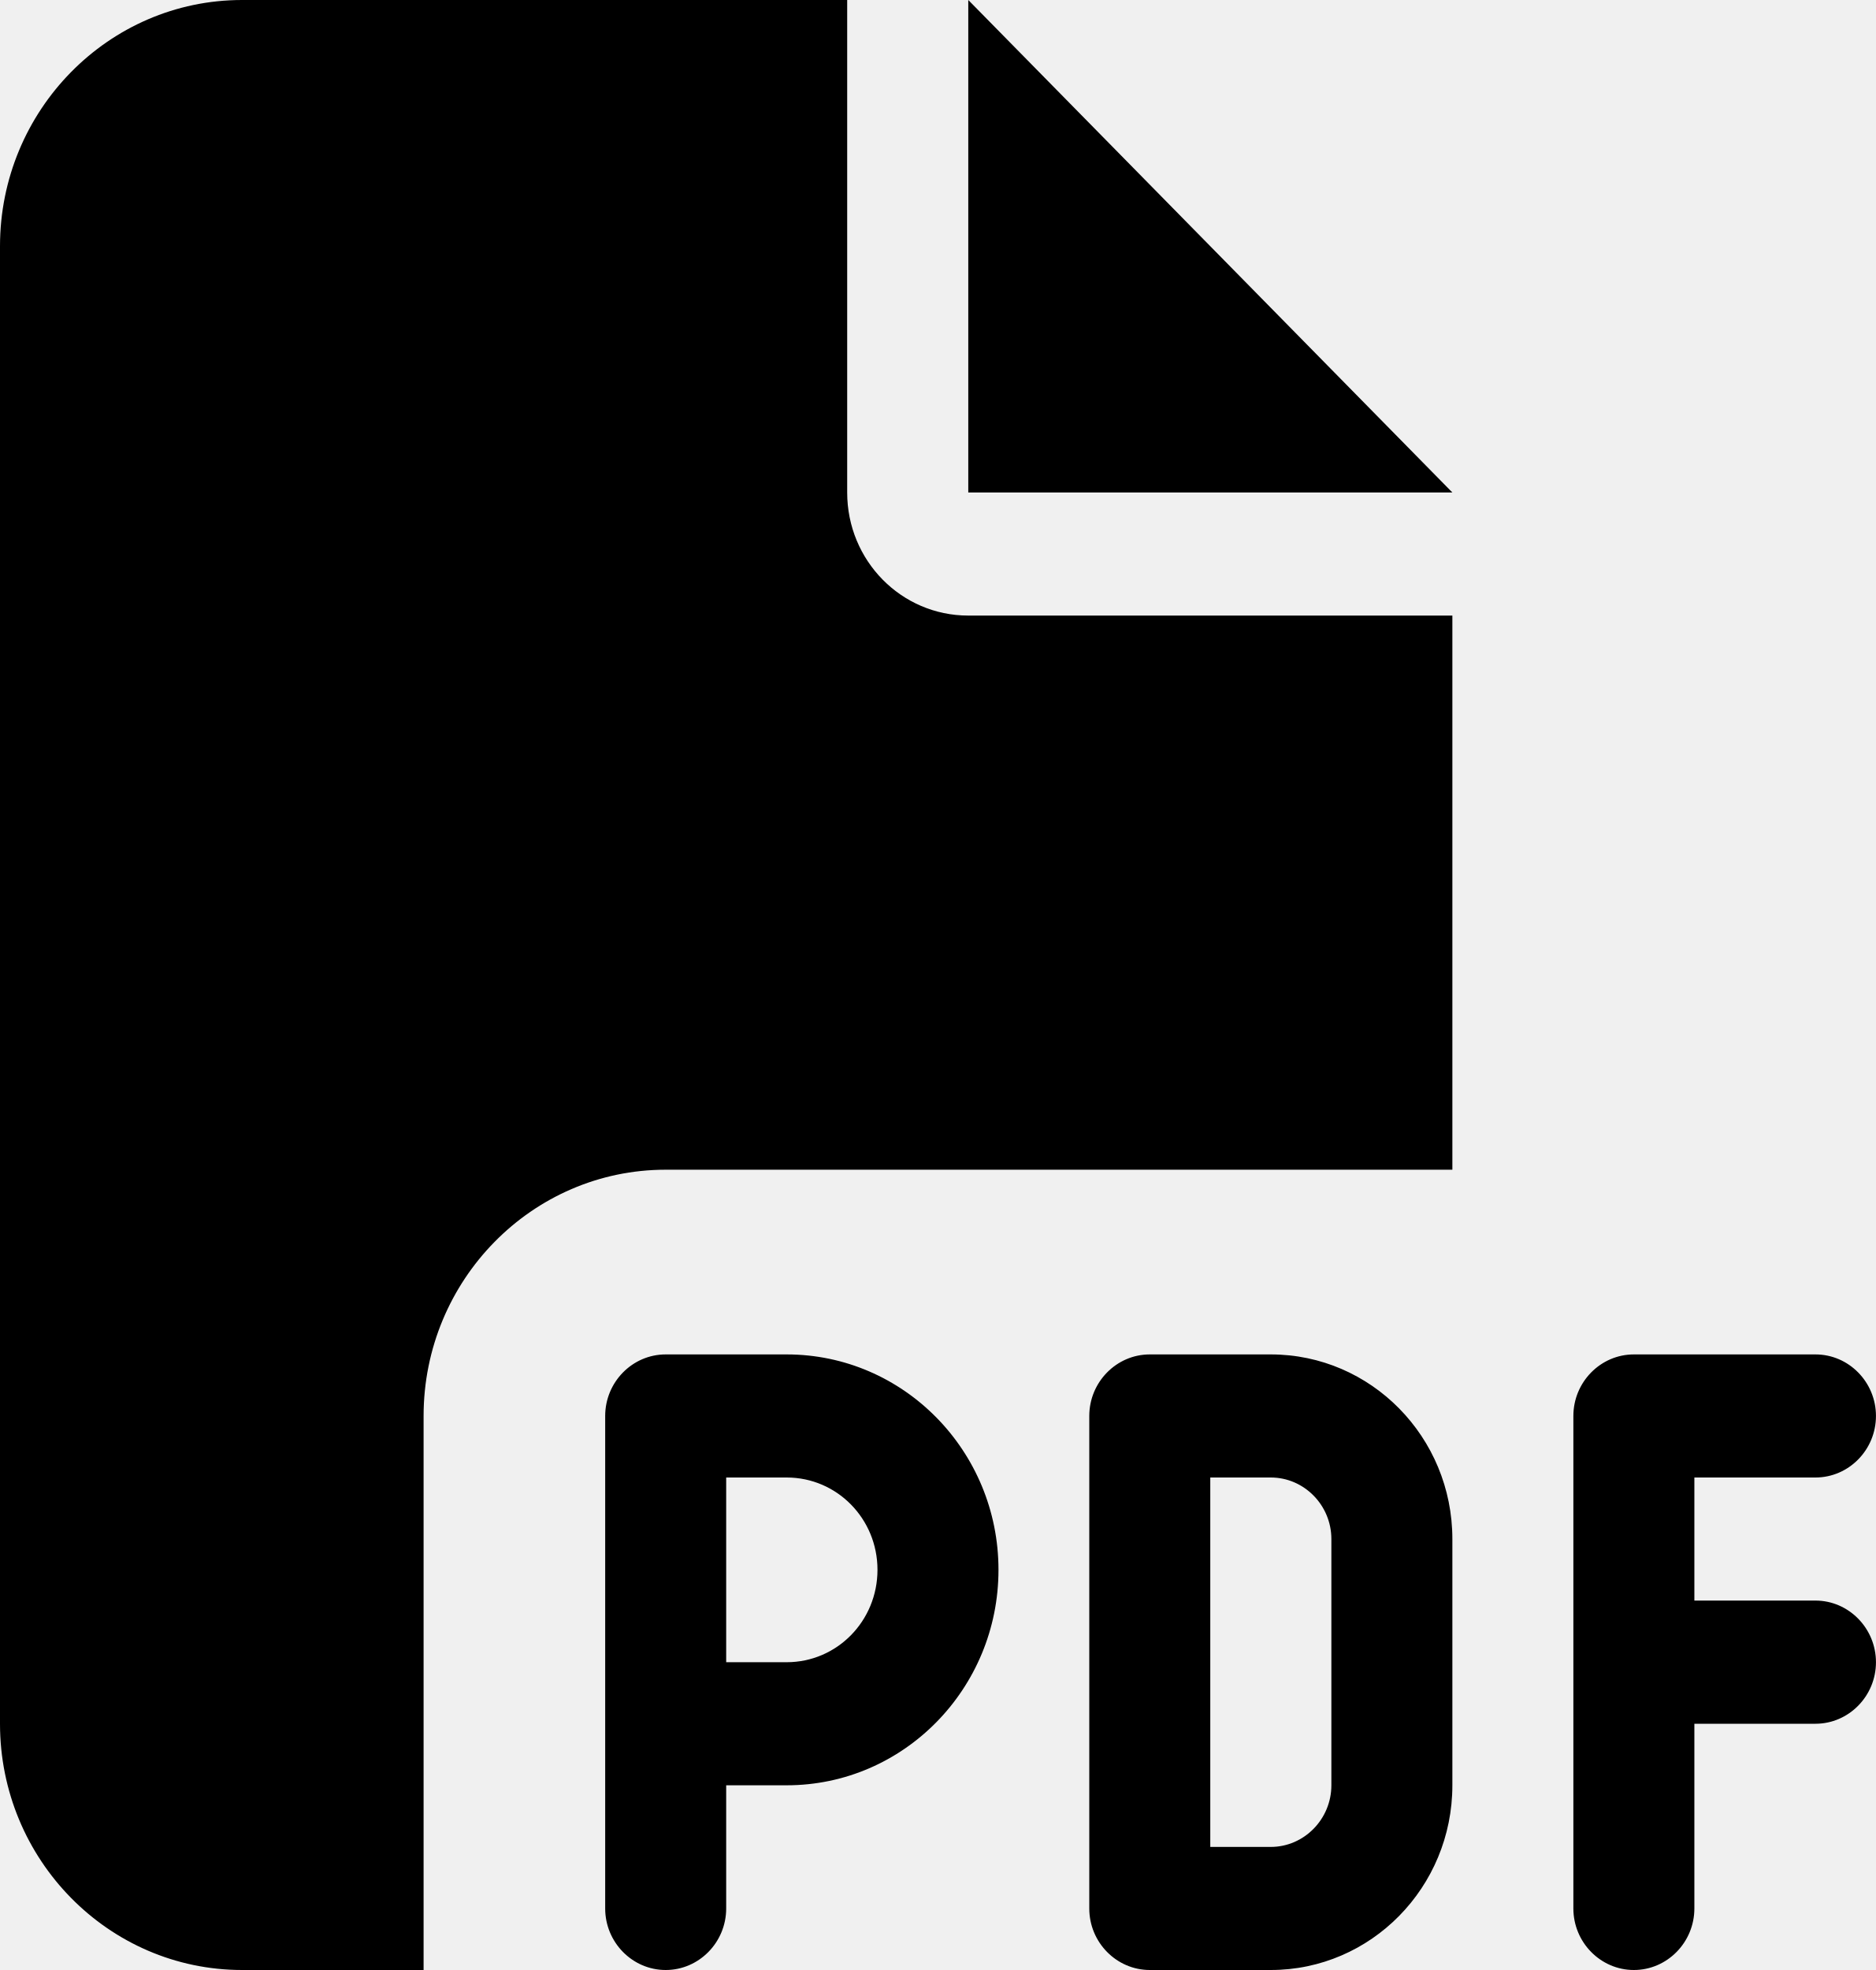
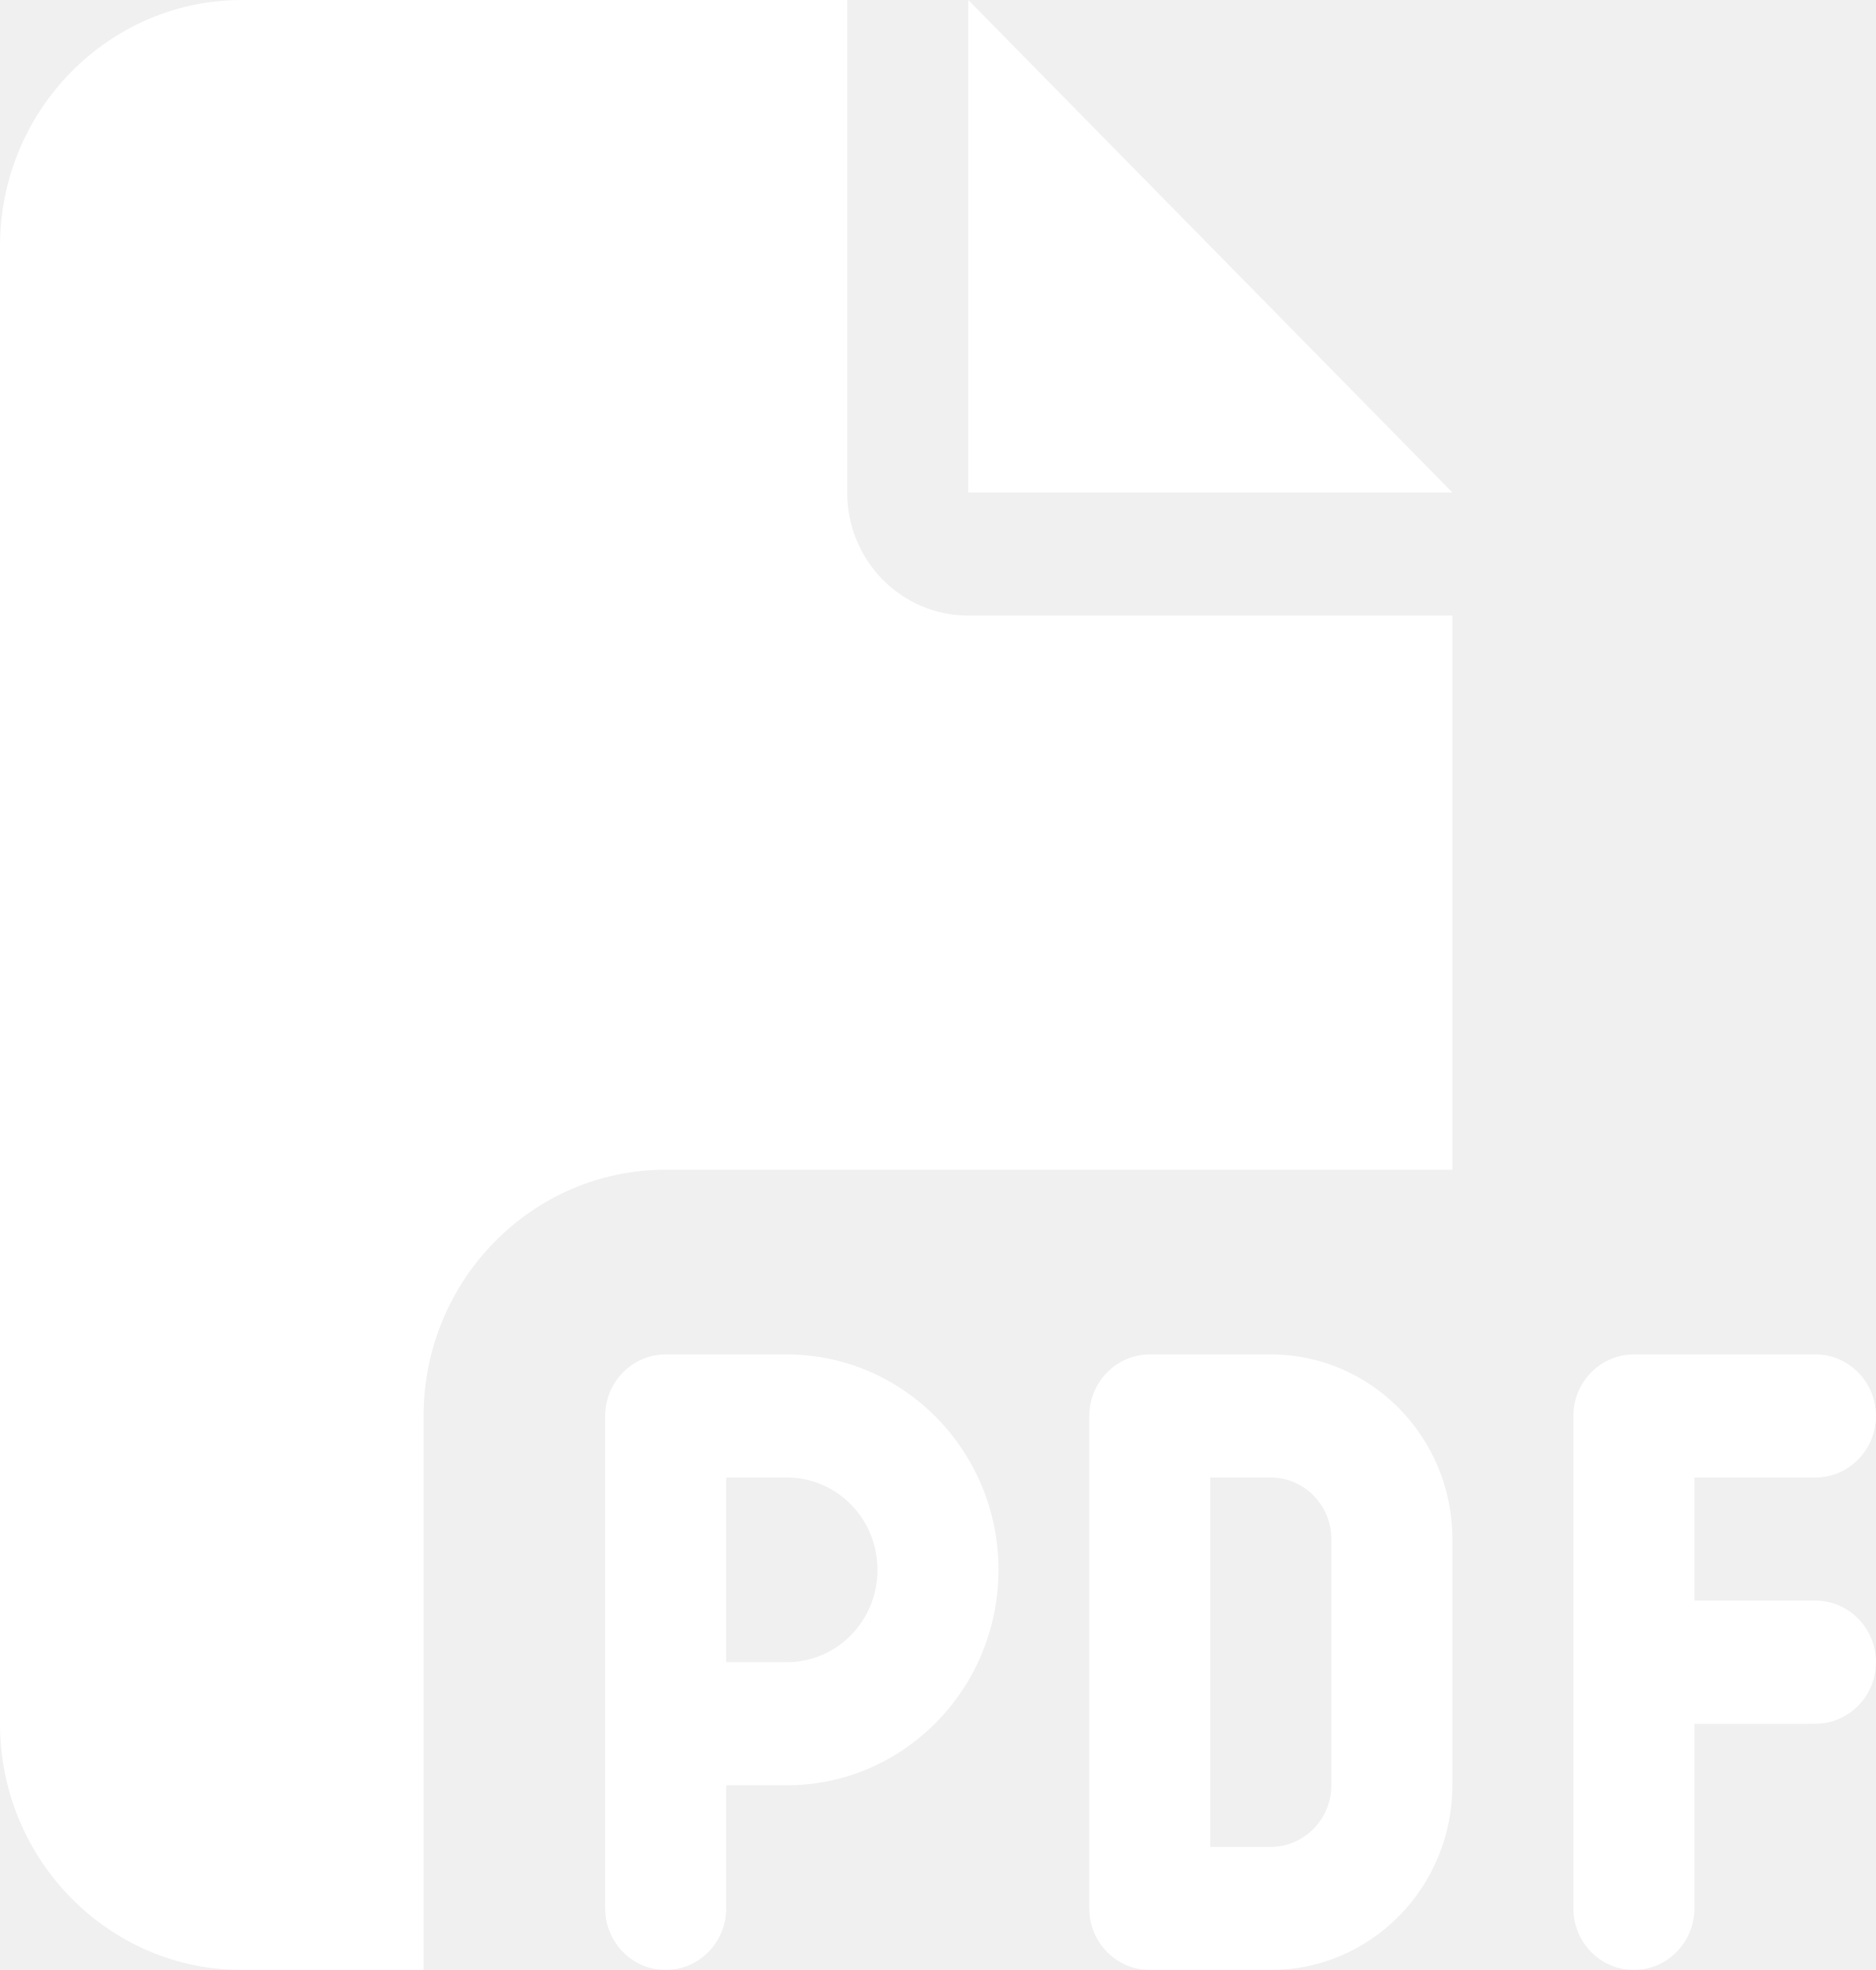
- <svg xmlns="http://www.w3.org/2000/svg" width="20" height="21" viewBox="0 0 20 21" fill="none">
-   <path d="M0 2.625C0 1.177 1.157 0 2.581 0H9.032V5.25C9.032 5.976 9.609 6.562 10.323 6.562H15.484V12.469H7.097C5.673 12.469 4.516 13.646 4.516 15.094V21H2.581C1.157 21 0 19.823 0 18.375V2.625ZM15.484 5.25H10.323V0L15.484 5.25ZM7.097 14.438H8.387C9.633 14.438 10.645 15.467 10.645 16.734C10.645 18.002 9.633 19.031 8.387 19.031H7.742V20.344C7.742 20.705 7.452 21 7.097 21C6.742 21 6.452 20.705 6.452 20.344V18.375V15.094C6.452 14.733 6.742 14.438 7.097 14.438ZM8.387 17.719C8.923 17.719 9.355 17.28 9.355 16.734C9.355 16.189 8.923 15.75 8.387 15.75H7.742V17.719H8.387ZM12.258 14.438H13.548C14.617 14.438 15.484 15.319 15.484 16.406V19.031C15.484 20.118 14.617 21 13.548 21H12.258C11.903 21 11.613 20.705 11.613 20.344V15.094C11.613 14.733 11.903 14.438 12.258 14.438ZM13.548 19.688C13.903 19.688 14.194 19.392 14.194 19.031V16.406C14.194 16.045 13.903 15.75 13.548 15.75H12.903V19.688H13.548ZM16.774 15.094C16.774 14.733 17.064 14.438 17.419 14.438H19.355C19.71 14.438 20 14.733 20 15.094C20 15.455 19.71 15.75 19.355 15.75H18.064V17.062H19.355C19.71 17.062 20 17.358 20 17.719C20 18.08 19.71 18.375 19.355 18.375H18.064V20.344C18.064 20.705 17.774 21 17.419 21C17.064 21 16.774 20.705 16.774 20.344V17.719V15.094Z" fill="black" />
+ <svg xmlns="http://www.w3.org/2000/svg" width="20" height="21" viewBox="0 0 20 21" fill="white">
+   <path d="M0 2.625C0 1.177 1.157 0 2.581 0H9.032V5.25C9.032 5.976 9.609 6.562 10.323 6.562H15.484V12.469H7.097C5.673 12.469 4.516 13.646 4.516 15.094V21H2.581C1.157 21 0 19.823 0 18.375V2.625ZM15.484 5.25H10.323V0L15.484 5.25ZM7.097 14.438H8.387C9.633 14.438 10.645 15.467 10.645 16.734C10.645 18.002 9.633 19.031 8.387 19.031H7.742V20.344C7.742 20.705 7.452 21 7.097 21C6.742 21 6.452 20.705 6.452 20.344V18.375V15.094C6.452 14.733 6.742 14.438 7.097 14.438ZM8.387 17.719C8.923 17.719 9.355 17.28 9.355 16.734C9.355 16.189 8.923 15.75 8.387 15.75H7.742V17.719H8.387ZM12.258 14.438H13.548C14.617 14.438 15.484 15.319 15.484 16.406V19.031C15.484 20.118 14.617 21 13.548 21H12.258C11.903 21 11.613 20.705 11.613 20.344V15.094C11.613 14.733 11.903 14.438 12.258 14.438ZM13.548 19.688C13.903 19.688 14.194 19.392 14.194 19.031V16.406C14.194 16.045 13.903 15.75 13.548 15.75H12.903V19.688H13.548ZM16.774 15.094C16.774 14.733 17.064 14.438 17.419 14.438H19.355C19.71 14.438 20 14.733 20 15.094C20 15.455 19.71 15.75 19.355 15.75H18.064V17.062H19.355C19.71 17.062 20 17.358 20 17.719C20 18.08 19.71 18.375 19.355 18.375H18.064V20.344C18.064 20.705 17.774 21 17.419 21C17.064 21 16.774 20.705 16.774 20.344V17.719V15.094Z" fill="white" />
</svg>
